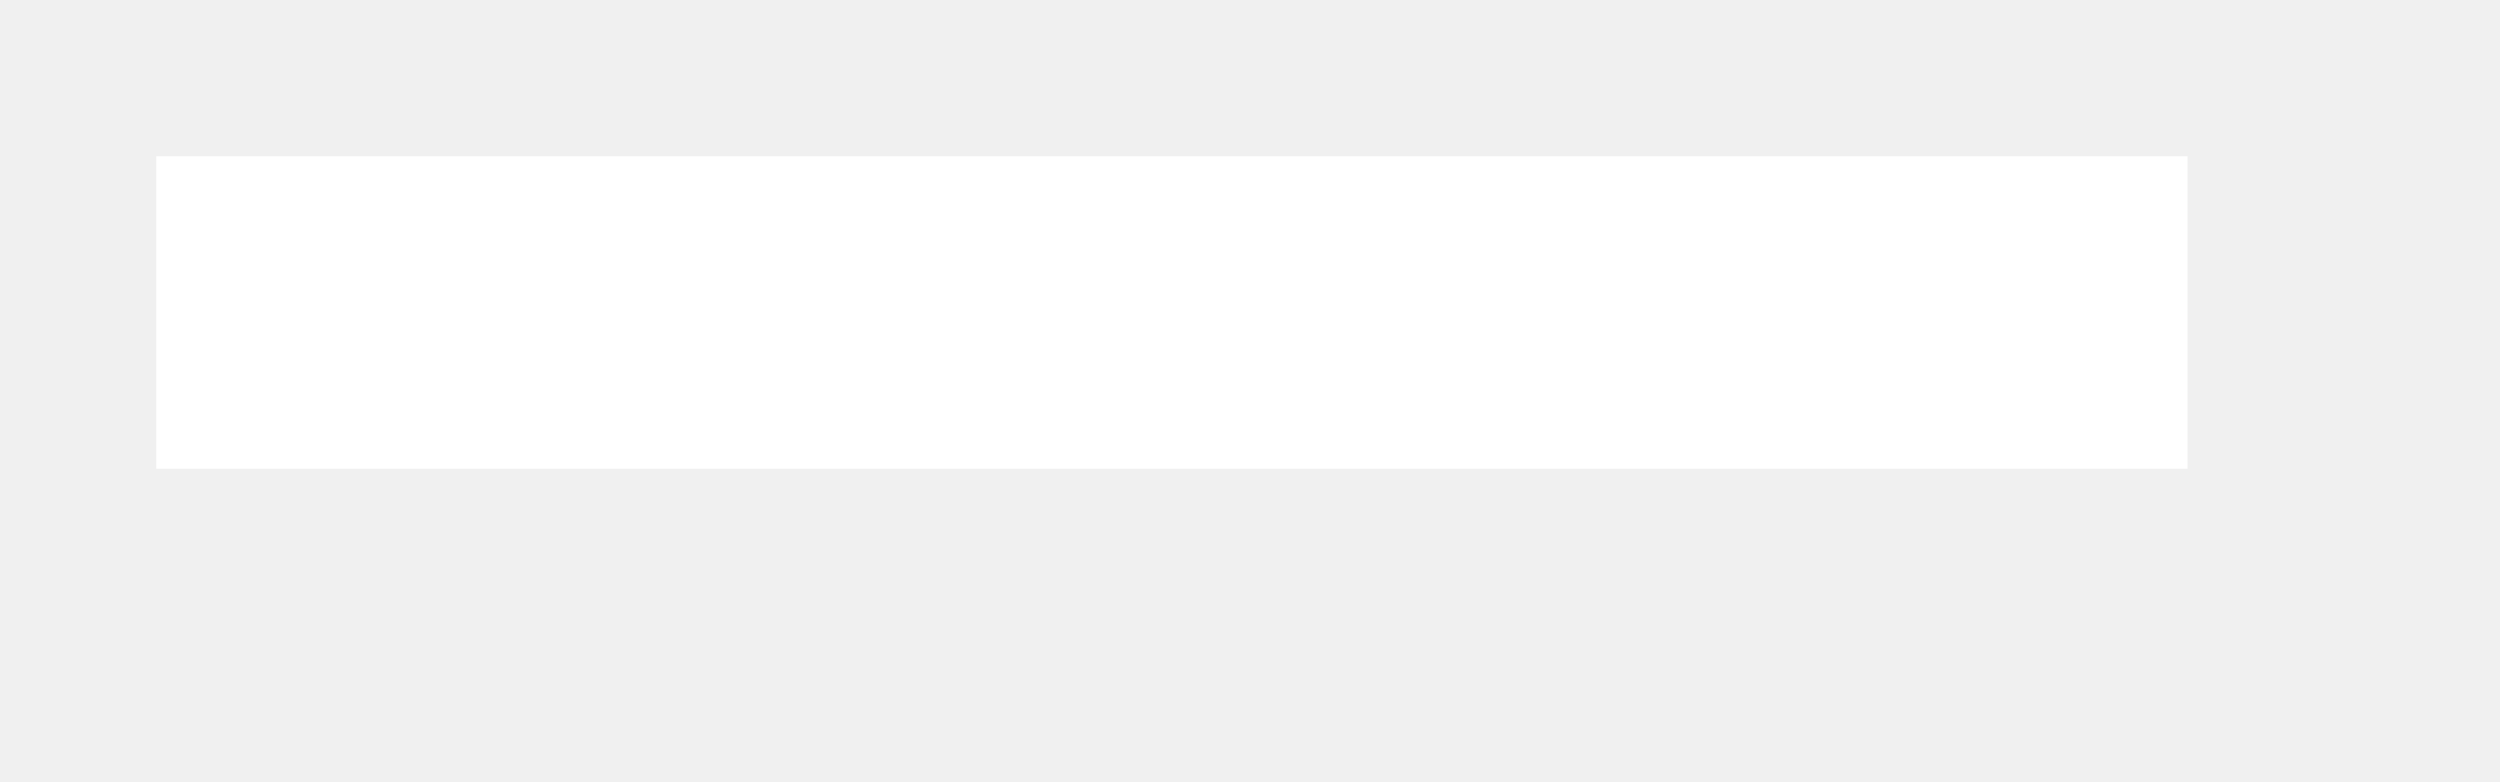
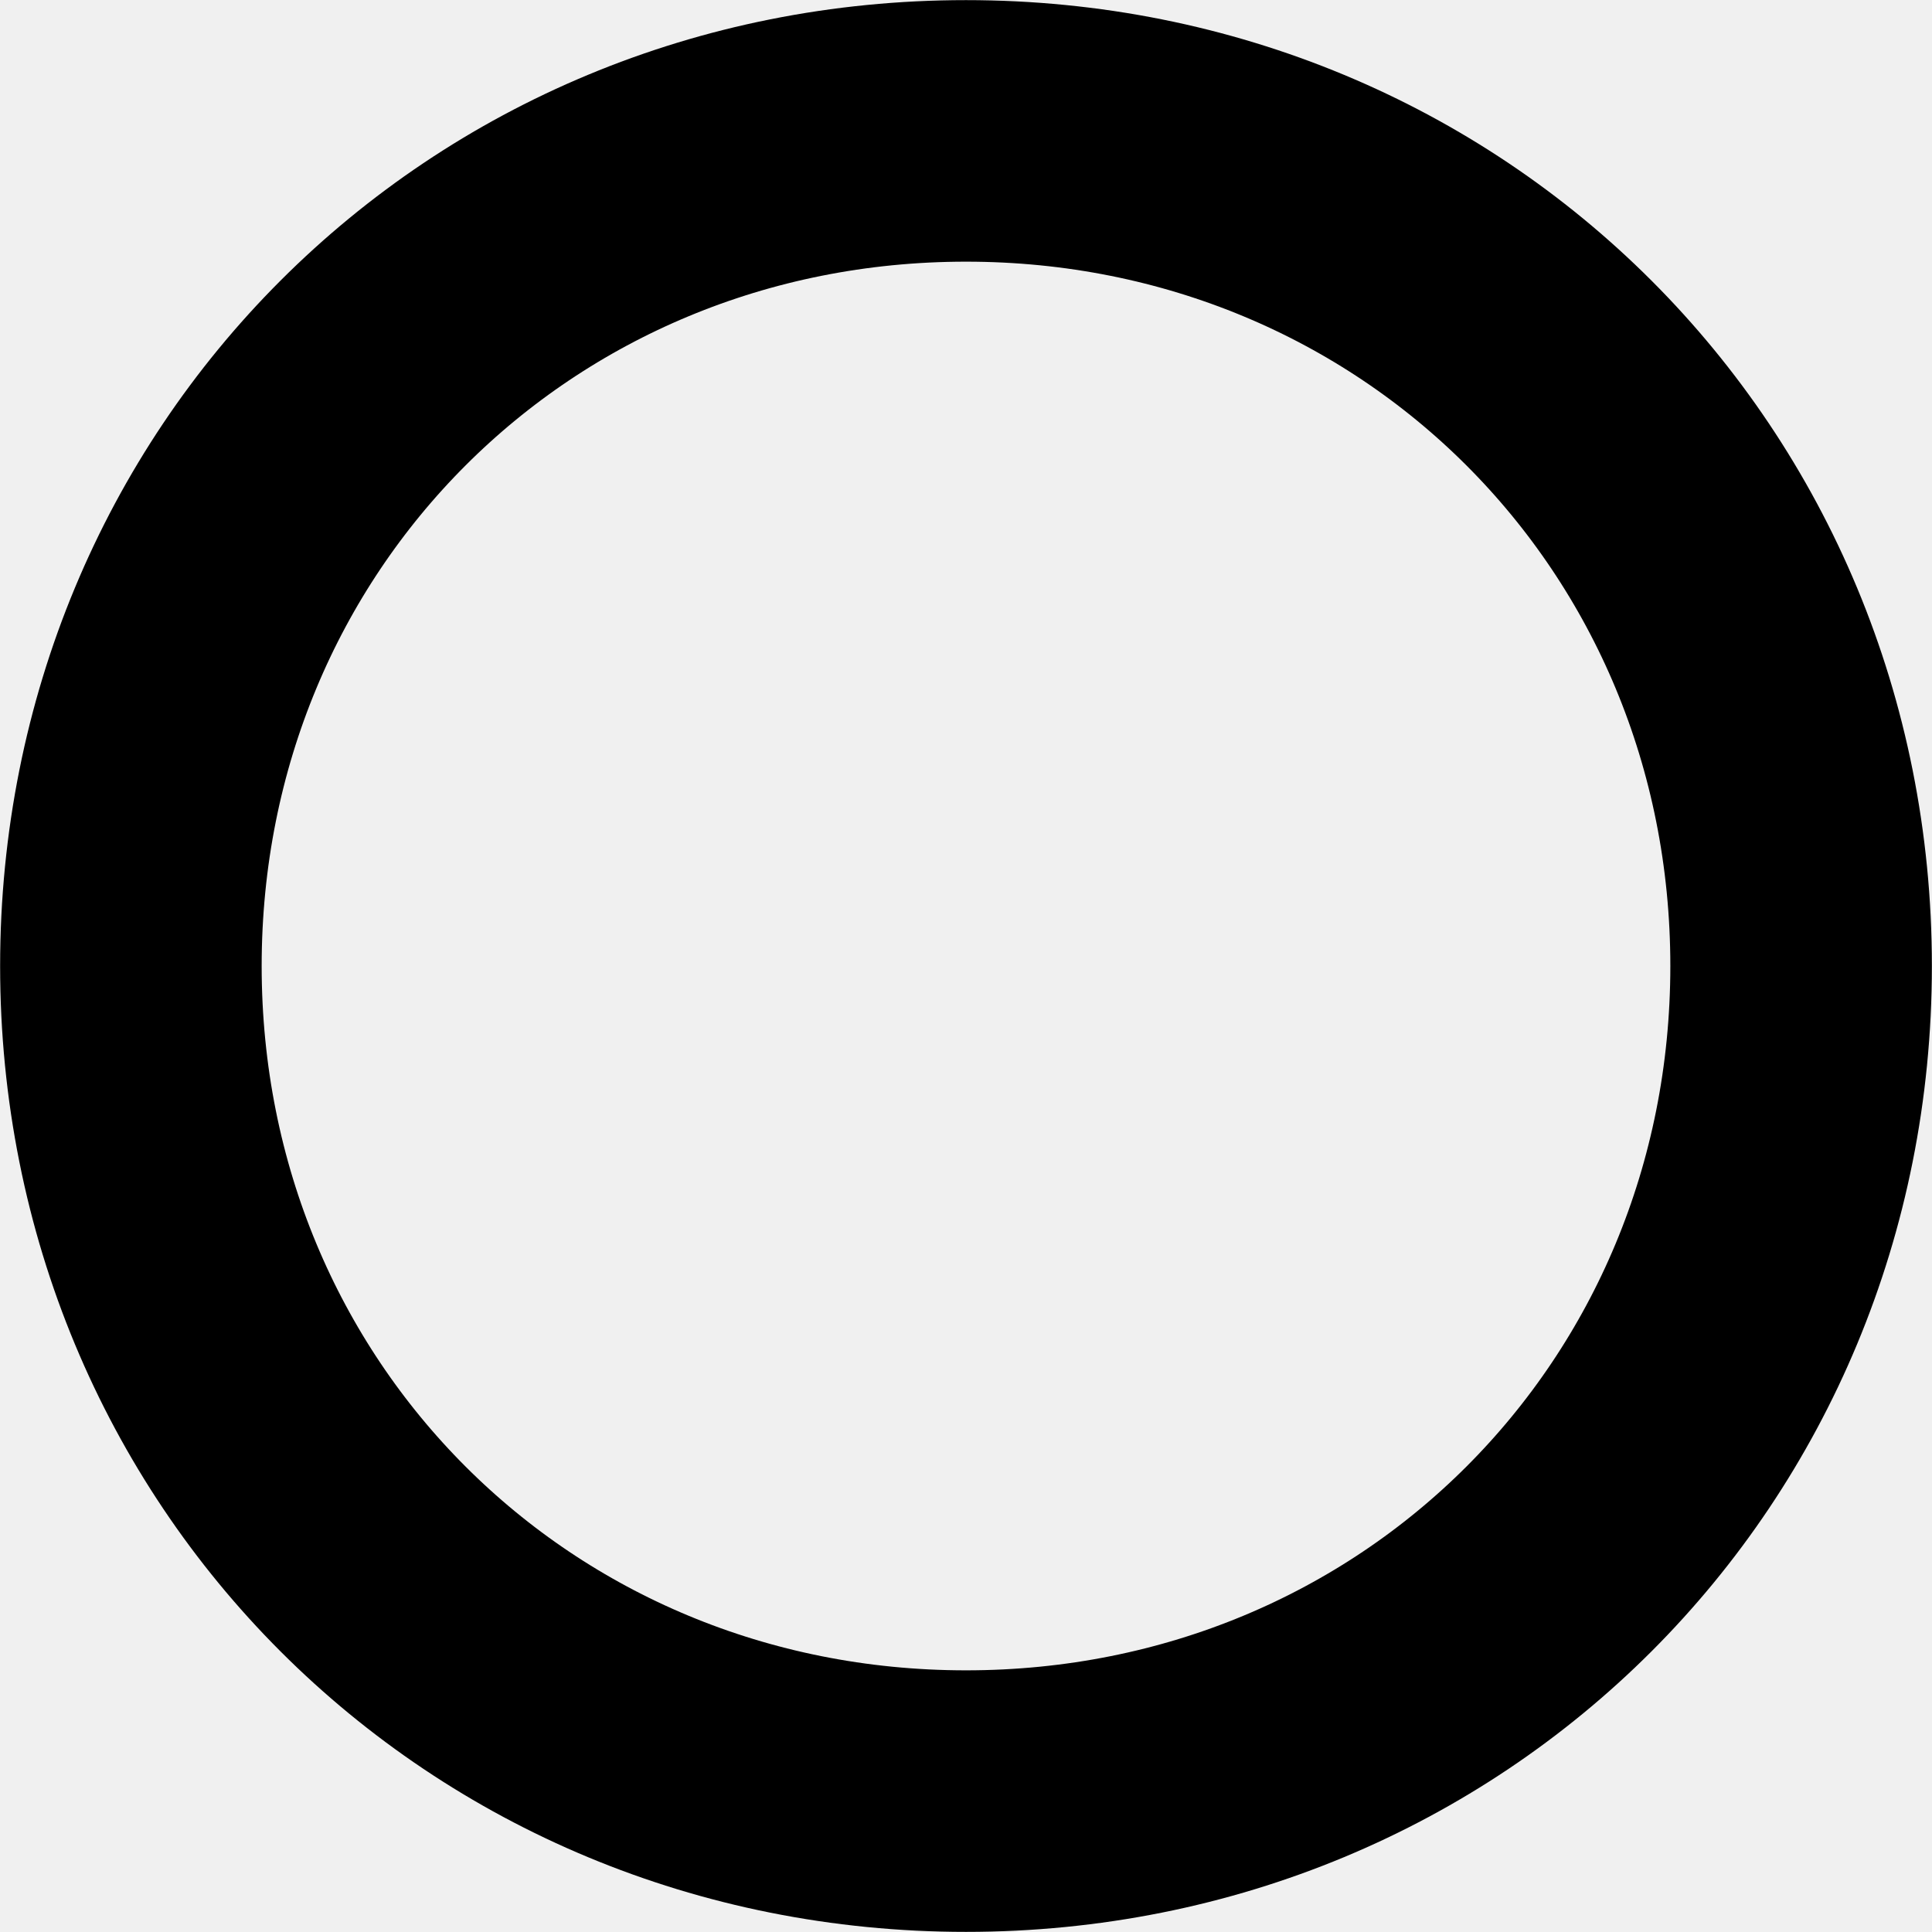
- <svg xmlns="http://www.w3.org/2000/svg" version="1.1" width="16px" height="5px">
-   <g transform="matrix(1 0 0 1 -202 -15 )">
-     <path d="M 203 17  L 216 17  " stroke-width="2" stroke="#ffffff" fill="none" />
+ <svg xmlns="http://www.w3.org/2000/svg" version="1.1" width="8px" height="8px">
+   <g transform="matrix(1 0 0 1 -1282 -16 )">
+     <path d="M 1286 16.083  C 1288.193 16.083  1289.917 17.807  1289.917 20  C 1289.917 22.193  1288.193 23.917  1286 23.917  C 1283.807 23.917  1282.083 22.193  1282.083 20  C 1282.083 17.807  1283.807 16.083  1286 16.083  Z " fill-rule="nonzero" fill="#ffffff" stroke="none" fill-opacity="0" />
+     <path d="M 1286 16.542  C 1287.937 16.542  1289.458 18.063  1289.458 20  C 1289.458 21.937  1287.937 23.458  1286 23.458  C 1284.063 23.458  1282.542 21.937  1282.542 20  C 1282.542 18.063  1284.063 16.542  1286 16.542  Z " stroke-width="1.083" stroke="#000000" fill="none" />
  </g>
</svg>
